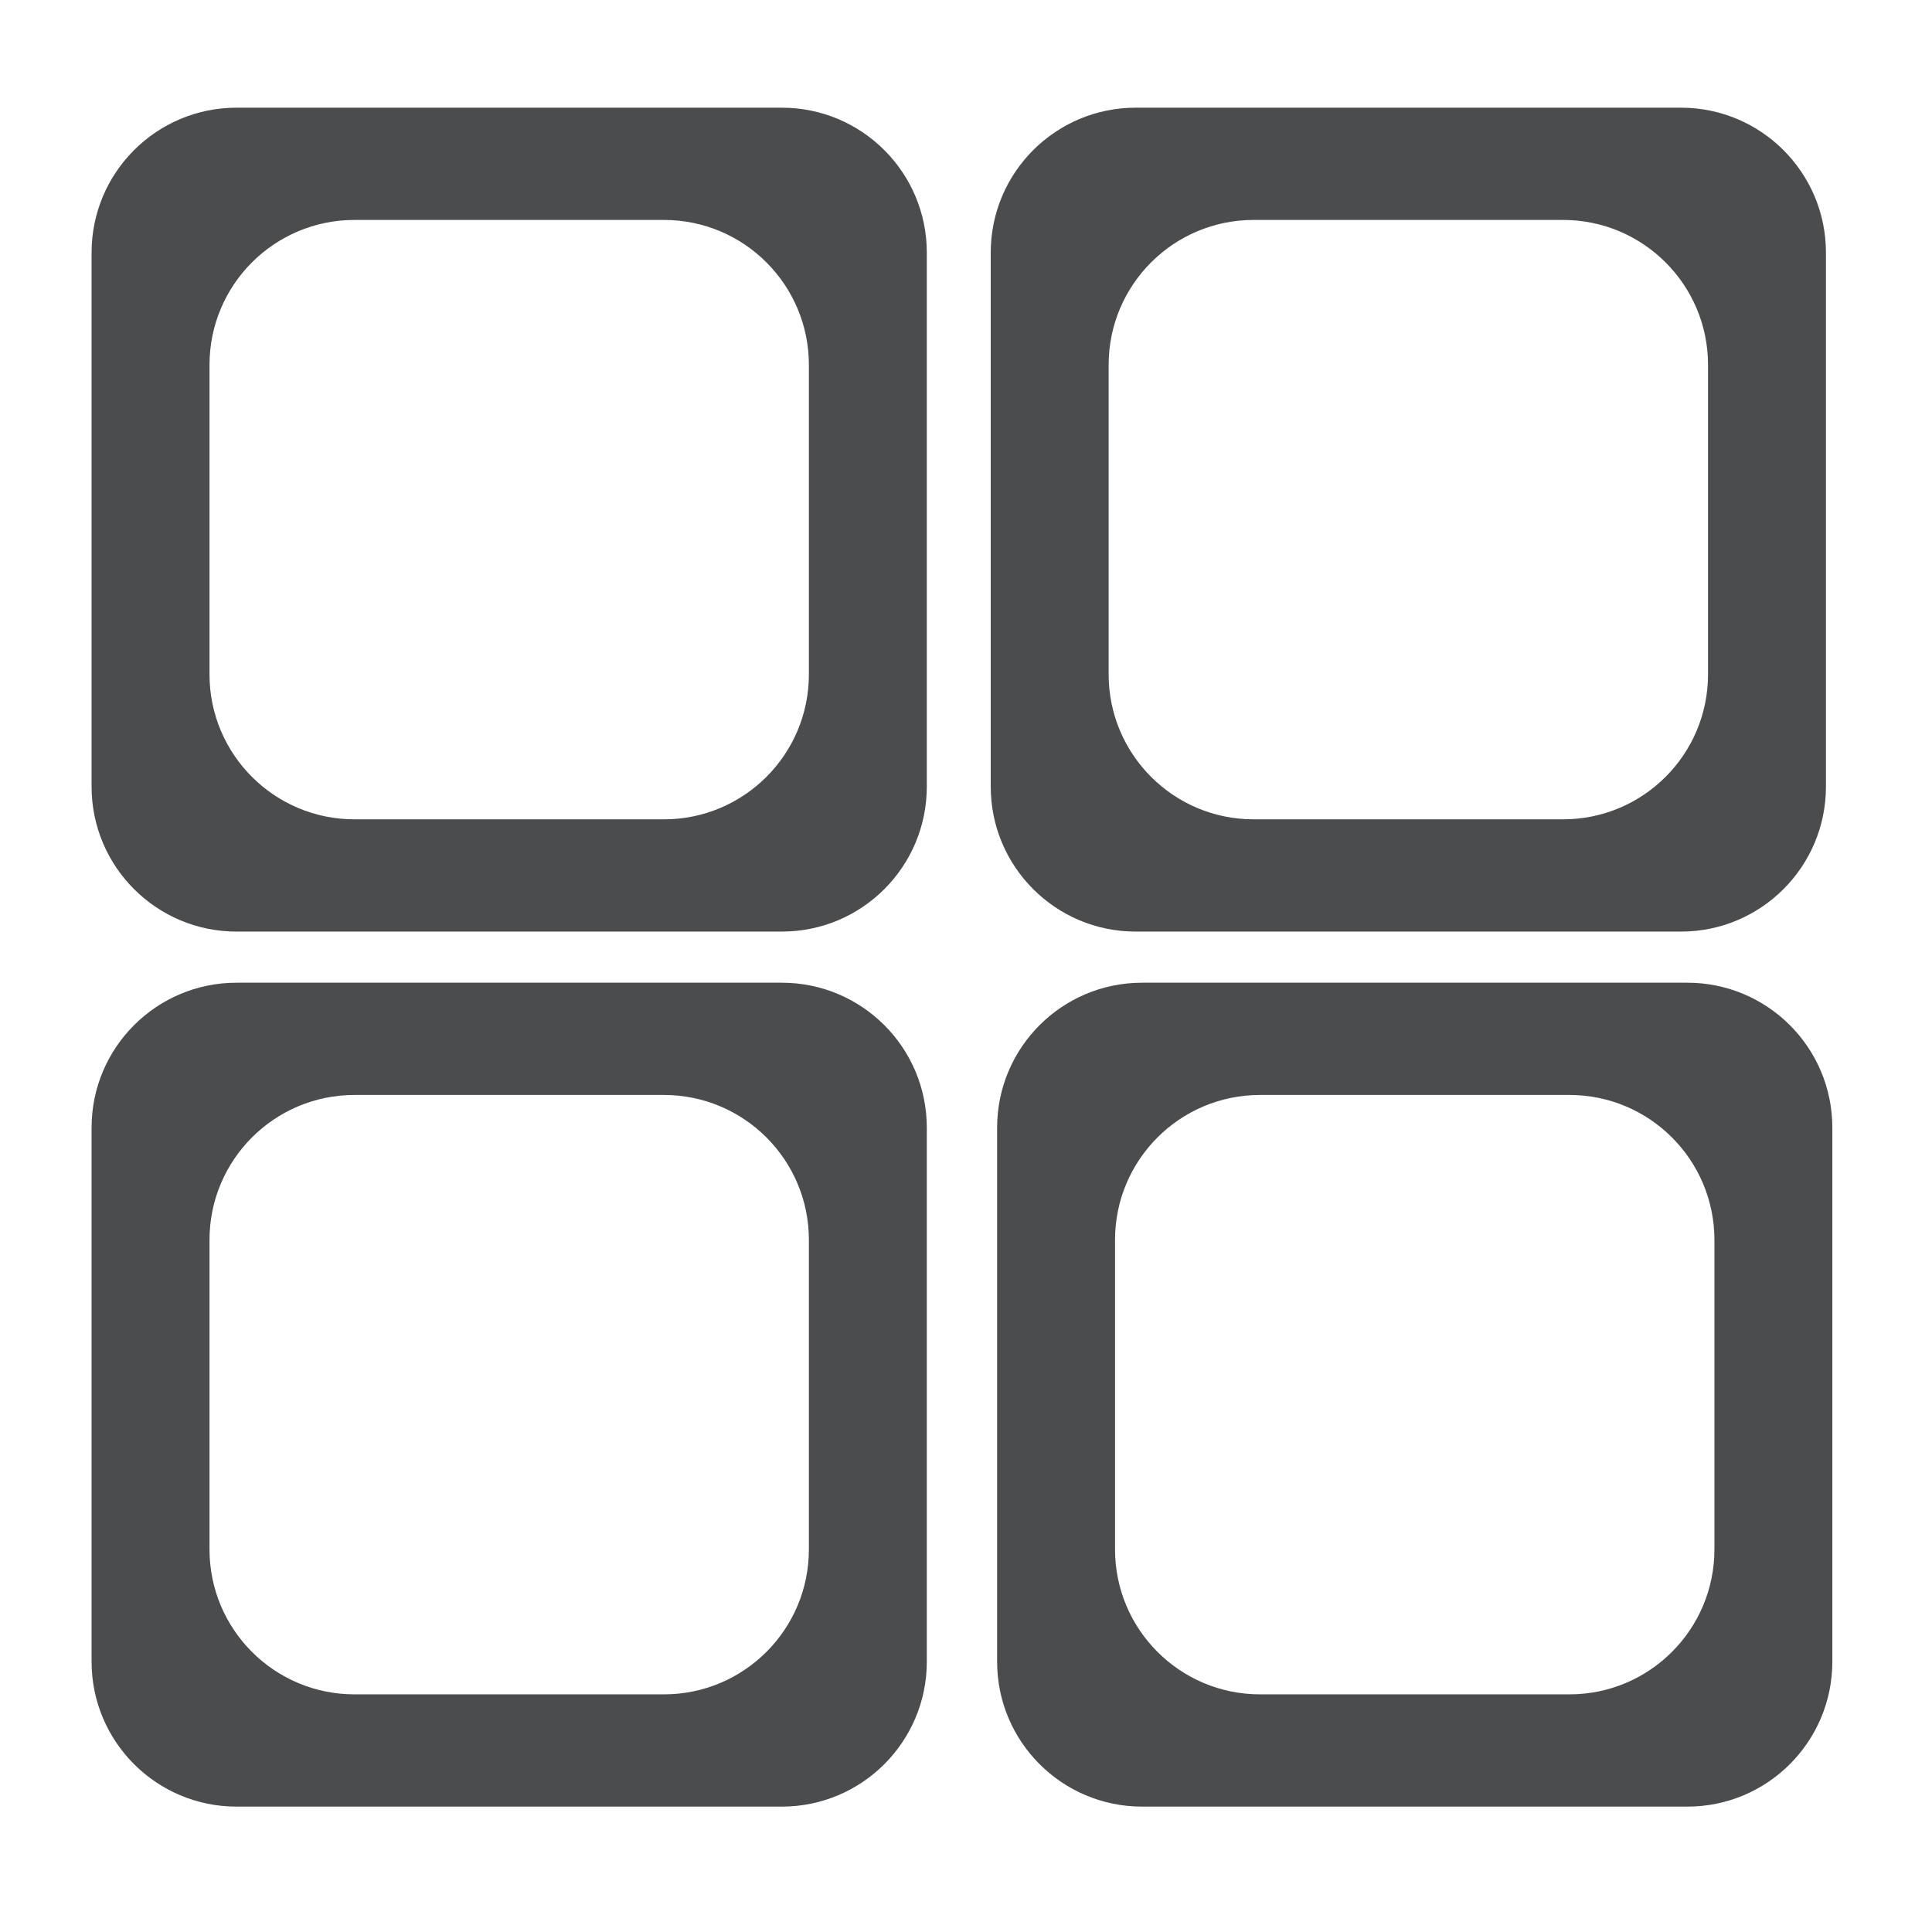
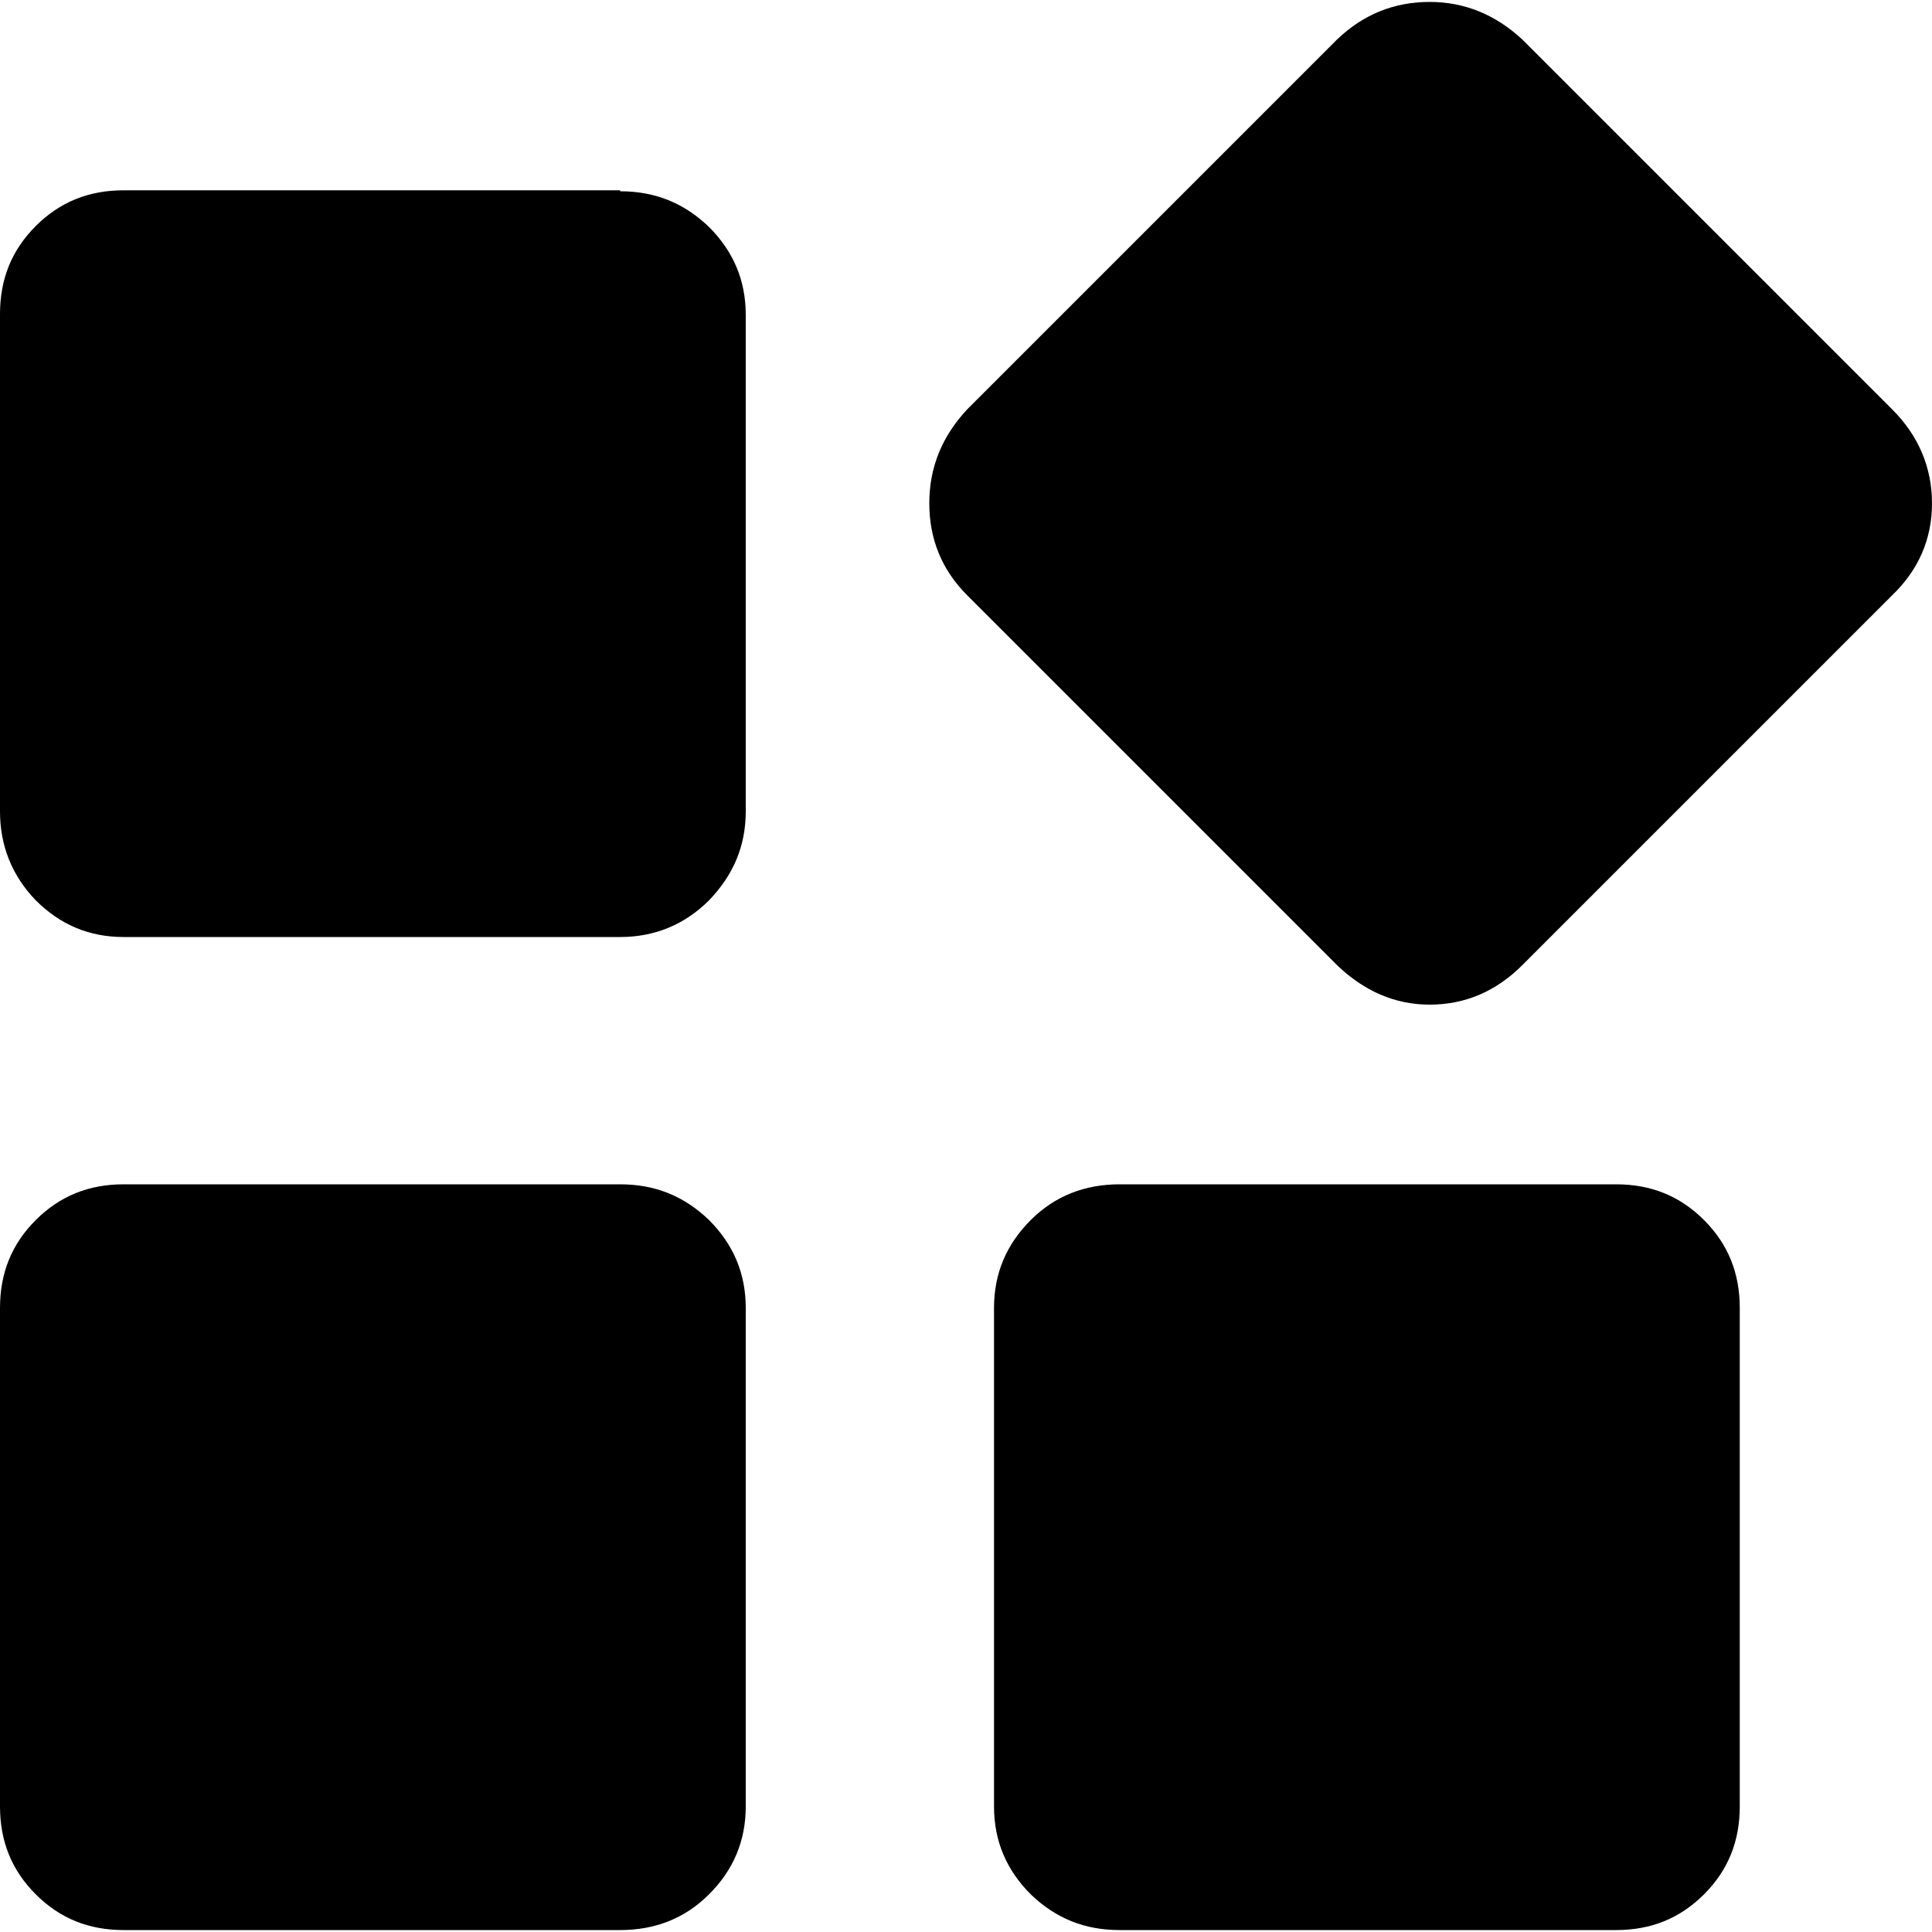
- <svg xmlns="http://www.w3.org/2000/svg" t="1628741528189" class="icon" viewBox="0 0 1024 1024" version="1.1" p-id="6886" width="200" height="200">
+ <svg xmlns="http://www.w3.org/2000/svg" t="1629104654905" class="icon" viewBox="0 0 1024 1024" version="1.1" p-id="4397" width="200" height="200">
  <defs>
    <style type="text/css" />
  </defs>
-   <path d="M414.399 57.078H125.369c-42.43 0-76.827 34.397-76.827 76.827v283.026c0 42.431 34.397 76.827 76.827 76.827h289.03c42.43 0 76.827-34.397 76.827-76.827V133.905c0-42.43-34.397-76.827-76.827-76.827z m14.328 300.356c0 42.43-34.397 76.827-76.828 76.827h-164.031c-42.431 0-76.827-34.397-76.827-76.827V193.402c0-42.43 34.397-76.827 76.827-76.827h164.031c42.431 0 76.828 34.397 76.828 76.827v164.031zM890.962 57.078h-289.029c-42.431 0-76.827 34.397-76.827 76.827v283.026c0 42.431 34.397 76.827 76.827 76.827h289.029c42.43 0 76.827-34.397 76.827-76.827V133.905c0-42.43-34.397-76.827-76.827-76.827z m14.329 300.356c0 42.43-34.397 76.827-76.828 76.827H664.432c-42.43 0-76.827-34.397-76.827-76.827V193.402c0-42.43 34.397-76.827 76.827-76.827h164.031c42.43 0 76.828 34.397 76.828 76.827v164.031zM414.398 520.861H125.369c-42.43 0-76.827 34.397-76.827 76.827v283.026c0 42.43 34.397 76.827 76.827 76.827h289.029c42.43 0 76.827-34.397 76.827-76.827v-283.026c0-42.43-34.397-76.827-76.827-76.827z m14.328 300.355c0 42.43-34.397 76.827-76.827 76.827H187.868c-42.43 0-76.827-34.397-76.827-76.827V657.186c0-42.43 34.397-76.827 76.827-76.827h164.031c42.43 0 76.827 34.397 76.827 76.827v164.031zM894.349 520.861h-289.029c-42.43 0-76.828 34.397-76.828 76.827v283.026c0 42.43 34.397 76.827 76.828 76.827h289.029c42.43 0 76.827-34.397 76.827-76.827v-283.026c0-42.43-34.397-76.827-76.827-76.827z m14.328 300.355c0 42.43-34.397 76.827-76.827 76.827h-164.031c-42.43 0-76.827-34.397-76.827-76.827V657.186c0-42.43 34.397-76.827 76.827-76.827h164.031c42.431 0 76.827 34.397 76.827 76.827v164.031z" fill="#4b4c4d" p-id="6887" />
+   <path d="M328.704 101.376c18.432 0 33.792 6.144 47.104 18.944 12.8 12.8 19.456 28.16 19.456 46.592V430.08c0 18.432-6.656 33.792-19.456 47.104-12.8 12.8-28.672 19.456-47.104 19.456H65.536c-18.432 0-33.792-6.656-46.592-19.456C6.144 463.872 0 448 0 430.08V166.4c0-18.432 6.144-33.792 18.944-46.592s28.16-18.944 46.592-18.944h263.168z m0 526.336c18.432 0 33.792 6.144 47.104 18.944 12.8 12.8 19.456 28.16 19.456 46.592V957.44c0 18.432-6.656 33.792-19.456 46.592s-28.672 18.944-47.104 18.944H65.536c-18.432 0-33.792-6.144-46.592-18.944S0 975.872 0 957.44V693.248c0-18.432 6.144-33.792 18.944-46.592s28.16-18.944 46.592-18.944h263.168z m527.872 0c18.432 0 33.792 6.144 46.592 18.944s18.944 28.16 18.944 46.592V957.44c0 18.432-6.144 33.792-18.944 46.592s-28.16 18.944-46.592 18.944H593.408c-18.432 0-33.792-6.144-47.104-18.944-12.8-12.8-19.456-28.16-19.456-46.592V693.248c0-18.432 6.656-33.792 19.456-46.592s28.672-18.944 47.104-18.944h263.168z m146.432-410.624c13.824 13.824 20.992 30.72 20.992 49.664 0 18.944-7.168 35.328-20.992 48.64L806.912 511.488c-13.824 13.824-30.208 20.992-49.152 20.992-18.432 0-34.816-7.168-49.152-20.992L512.512 315.392c-13.312-13.312-19.968-29.696-19.968-48.64s6.656-35.328 19.968-49.664L708.608 20.992C722.432 7.68 738.816 1.024 757.76 1.024c18.432 0 34.816 6.656 49.152 19.968l196.096 196.096z" fill="" p-id="4398" />
</svg>
